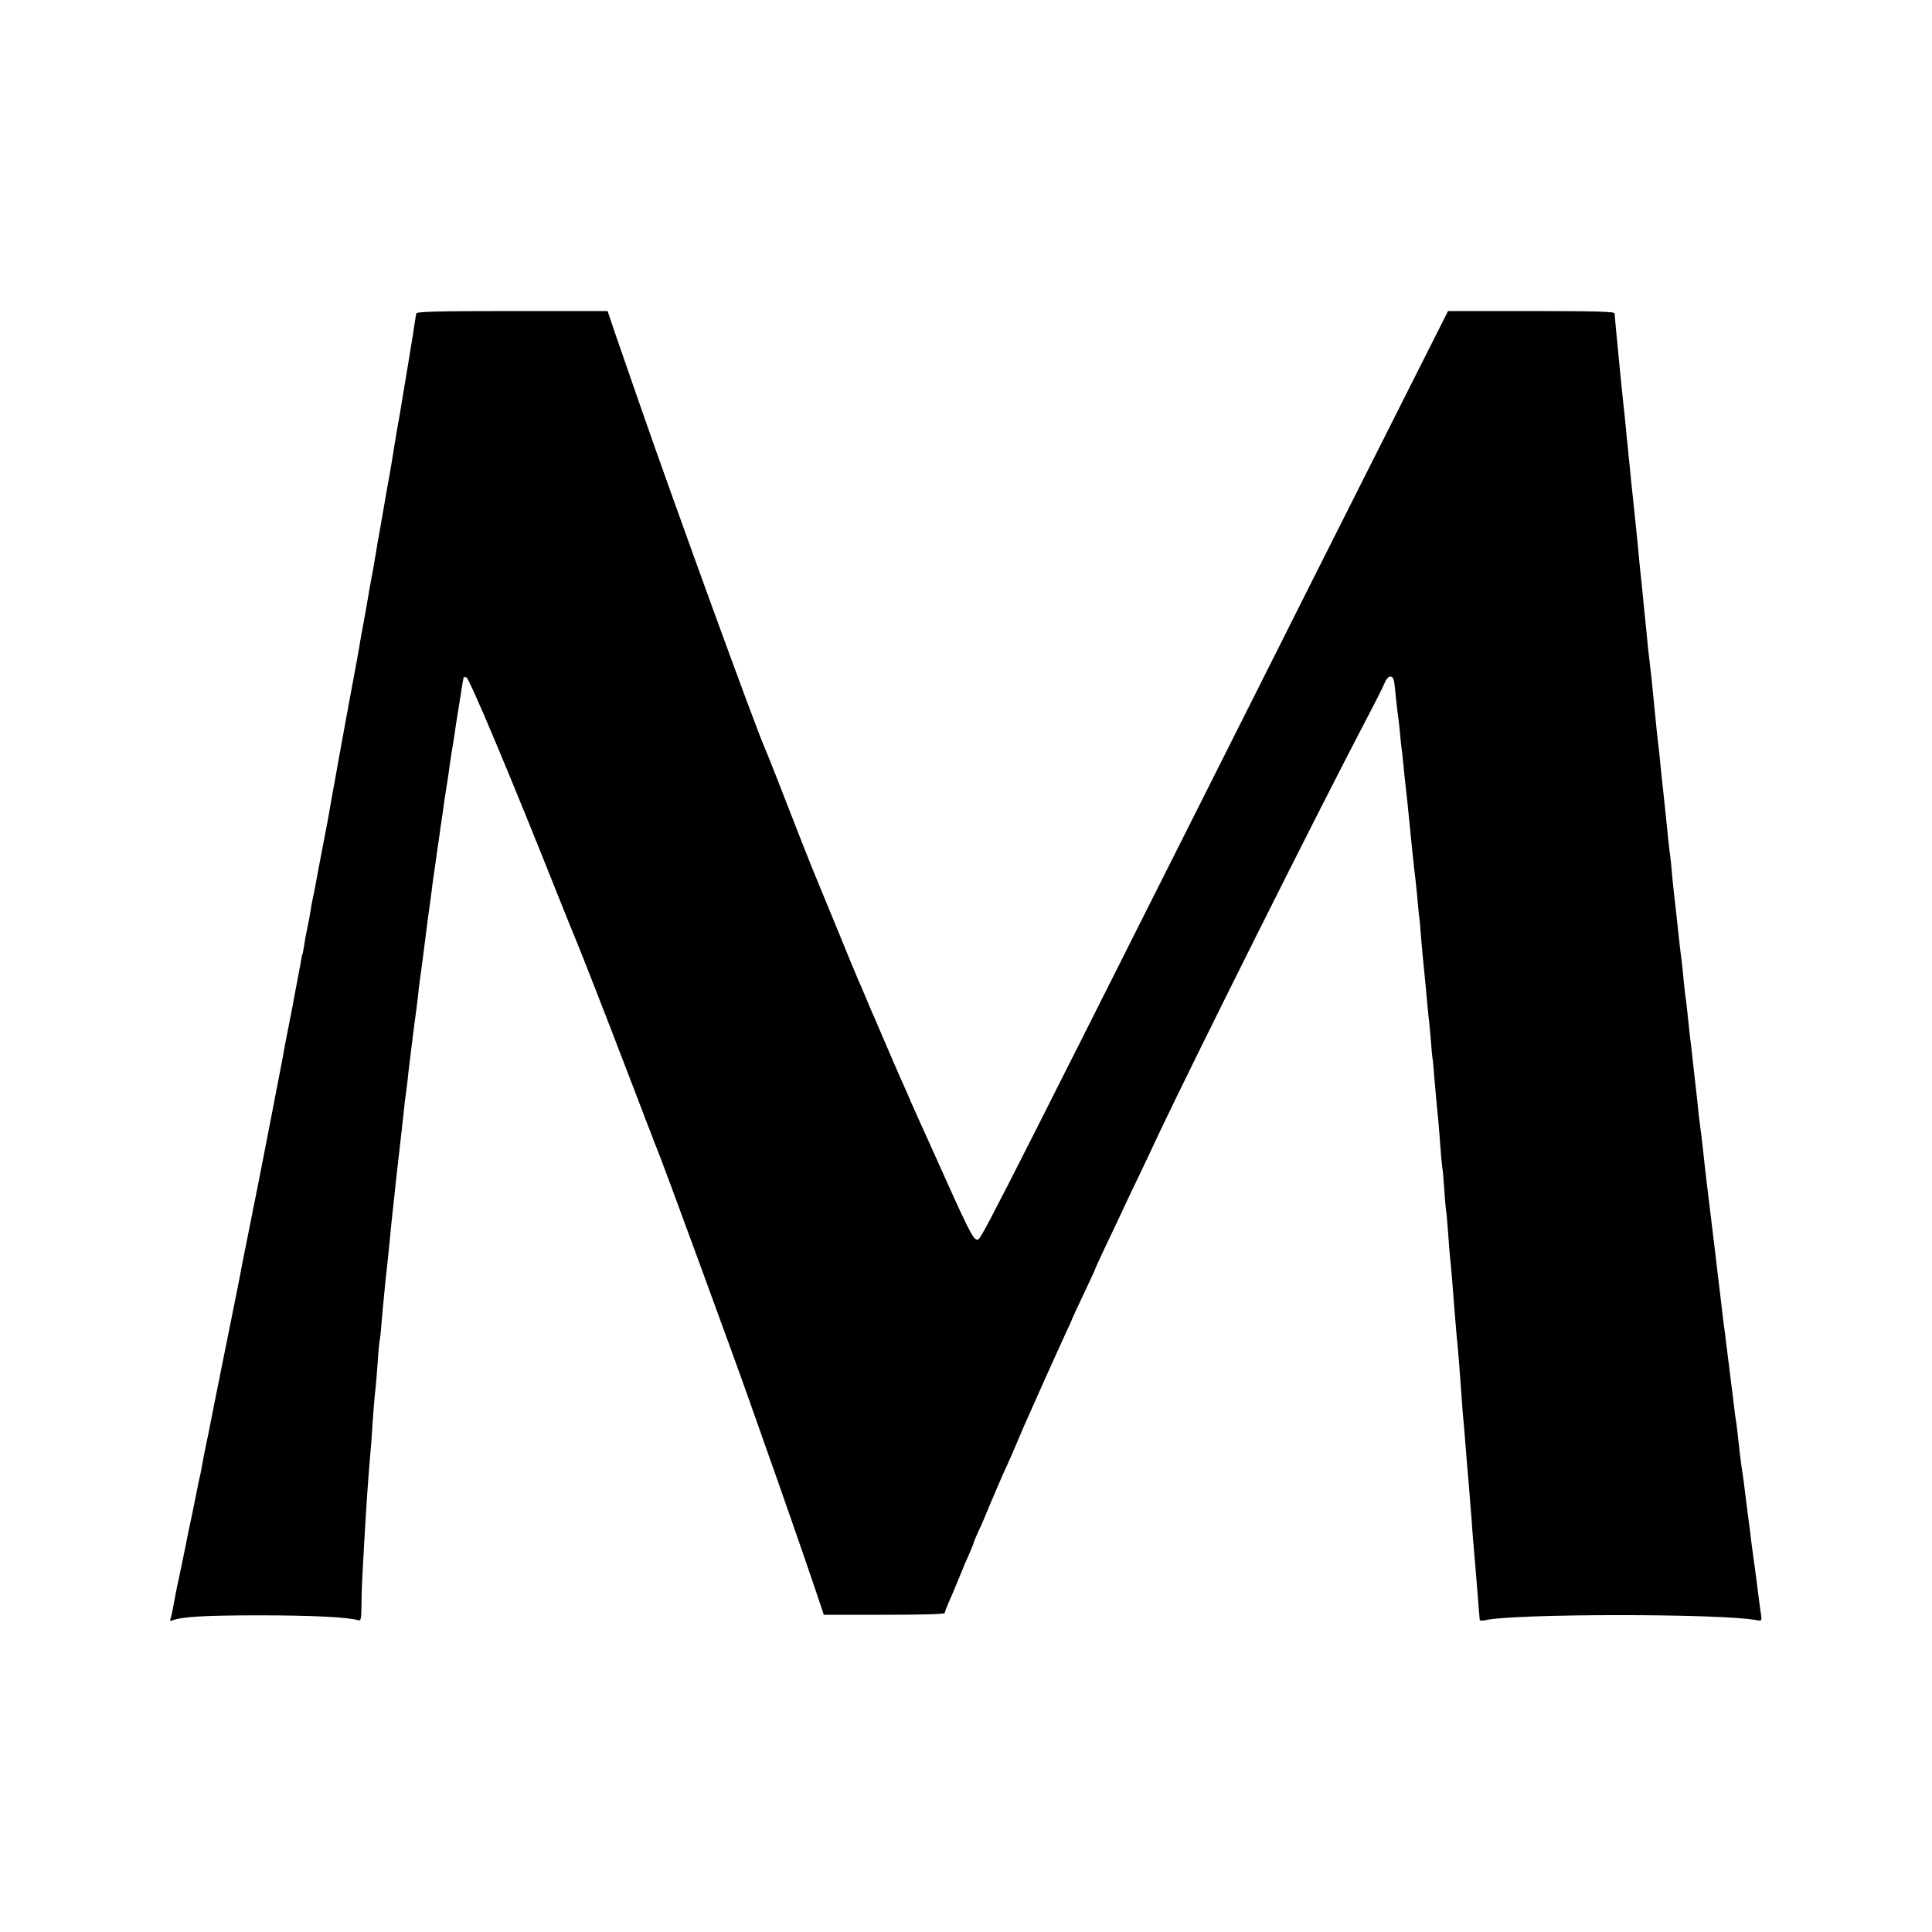
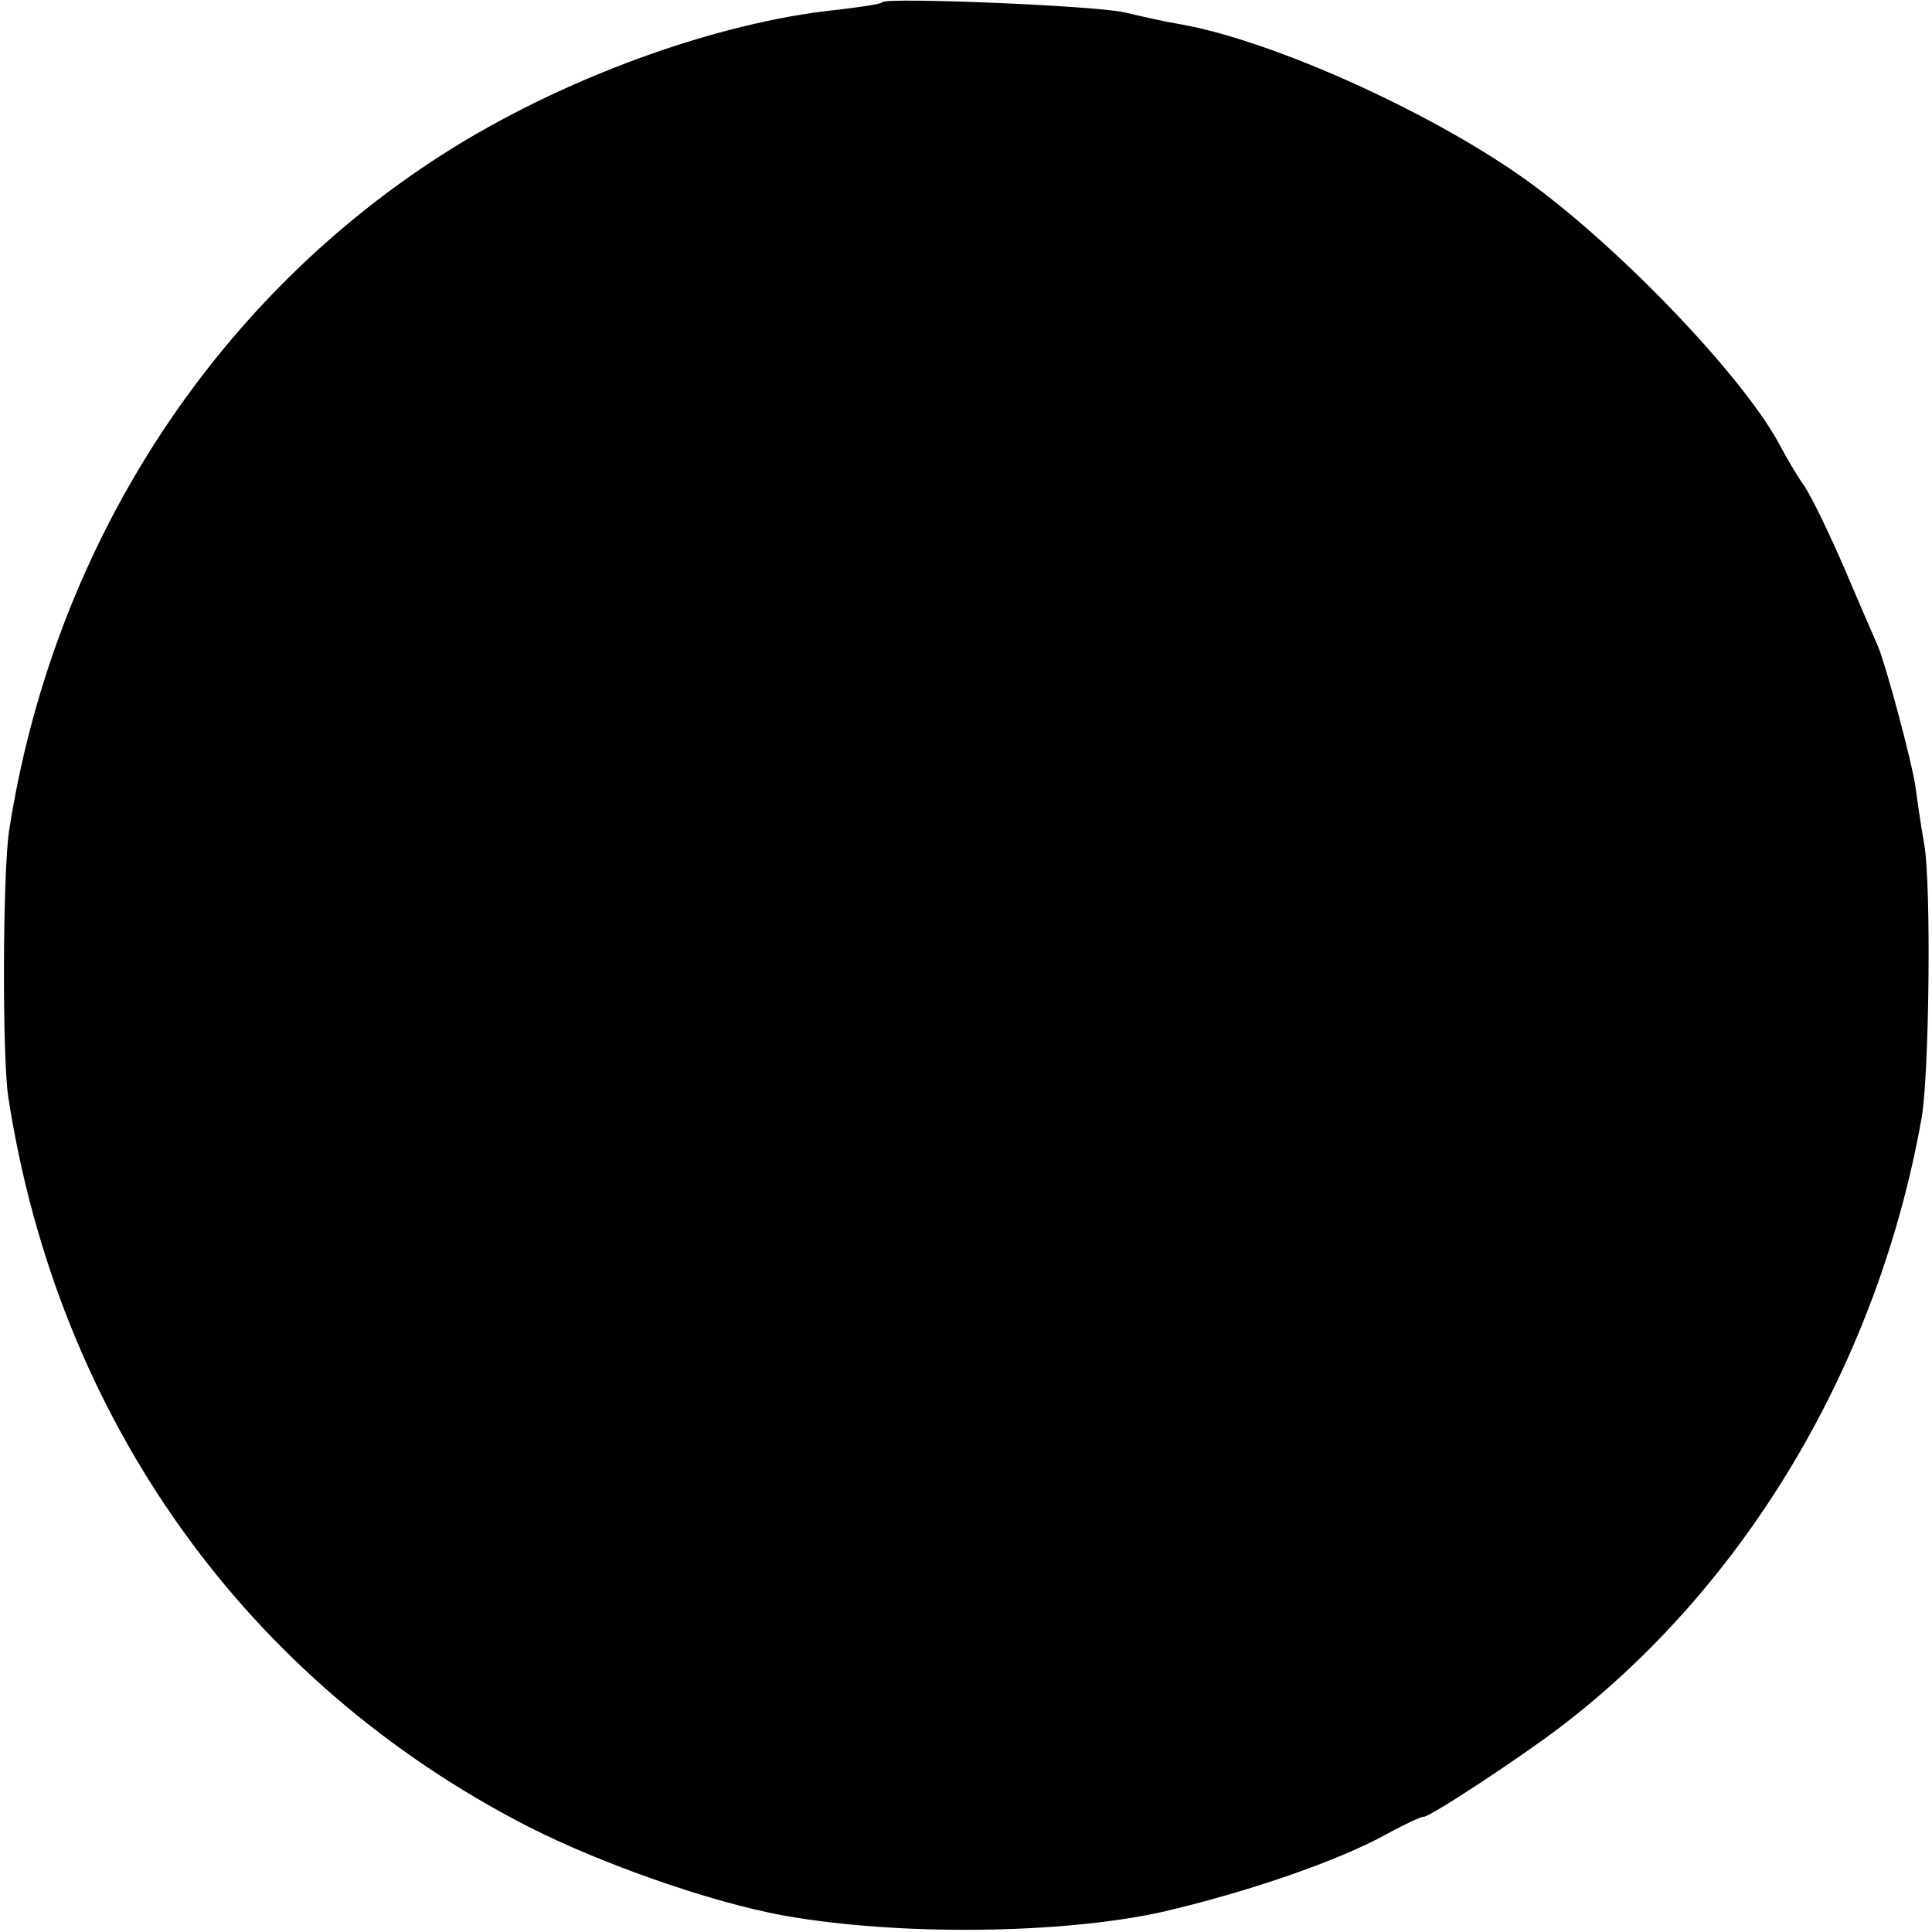
- <svg xmlns="http://www.w3.org/2000/svg" version="1.0" width="1000pt" height="1000pt" viewBox="0 0 1000 1000" preserveAspectRatio="xMidYMid meet">
-   <g transform="translate(0,1000) scale(0.1,-0.1)" fill="#000000" stroke="none">
-     <path d="M2155 8378 c-2 -7 -6 -31 -9 -53 -7 -45 -9 -63 -37 -230 -11 -66 -22 -133 -25 -150 -6 -40 -16 -95 -20 -120 -3 -11 -11 -63 -20 -115 -14 -90 -18 -111 -28 -170 -3 -14 -17 -92 -31 -175 -14 -82 -28 -161 -31 -175 -2 -14 -8 -52 -14 -85 -5 -33 -12 -71 -15 -85 -6 -28 -7 -36 -29 -165 -9 -49 -18 -101 -21 -115 -3 -14 -7 -38 -10 -55 -2 -16 -11 -66 -19 -110 -26 -141 -35 -189 -41 -220 -2 -16 -7 -41 -10 -54 -2 -13 -20 -112 -40 -220 -19 -108 -37 -205 -39 -216 -9 -52 -18 -102 -22 -125 -3 -14 -16 -81 -29 -150 -13 -69 -27 -141 -30 -160 -3 -19 -10 -53 -15 -75 -5 -22 -11 -57 -14 -77 -3 -21 -10 -57 -15 -80 -5 -24 -13 -63 -16 -88 -4 -24 -8 -47 -10 -50 -2 -3 -6 -23 -9 -45 -4 -22 -25 -134 -47 -250 -23 -115 -43 -219 -44 -230 -3 -19 -141 -729 -150 -770 -3 -11 -7 -31 -9 -45 -3 -14 -14 -72 -26 -130 -12 -58 -24 -118 -27 -135 -2 -16 -40 -207 -84 -423 -43 -215 -81 -402 -83 -415 -2 -12 -11 -56 -20 -97 -8 -41 -18 -91 -21 -110 -3 -19 -8 -42 -10 -50 -2 -8 -6 -26 -9 -40 -2 -14 -16 -81 -30 -150 -15 -69 -29 -136 -31 -150 -4 -21 -34 -166 -51 -245 -2 -11 -9 -46 -15 -78 -5 -32 -13 -65 -16 -74 -5 -12 -2 -15 10 -10 49 19 170 26 447 26 272 0 459 -9 513 -25 15 -5 17 4 18 78 1 84 2 107 13 303 13 226 19 315 31 460 4 39 8 95 10 125 5 87 15 212 20 245 2 17 6 73 10 125 3 52 8 102 10 110 2 8 7 51 10 95 4 44 8 94 10 110 6 67 16 162 20 195 2 19 7 67 11 105 4 39 8 81 9 95 5 45 25 234 30 278 3 23 7 62 10 87 3 25 7 64 10 88 8 72 16 140 20 182 3 22 7 56 10 75 2 19 7 55 9 80 6 53 34 280 42 331 2 20 7 59 10 85 2 27 7 60 9 74 2 14 14 99 25 190 11 91 23 176 25 190 2 14 7 48 10 75 3 28 8 61 10 75 2 14 7 45 10 70 3 25 8 56 10 70 2 14 7 45 10 70 3 25 8 56 10 70 2 14 7 45 10 70 3 25 10 70 15 100 5 30 12 75 15 100 3 25 10 70 15 100 5 30 12 73 15 95 3 23 7 50 9 60 2 11 9 56 16 100 7 44 14 87 15 95 2 8 4 18 4 22 1 4 7 5 15 2 16 -6 235 -527 480 -1144 43 -107 82 -204 87 -215 15 -34 174 -441 244 -625 37 -96 78 -203 91 -237 13 -35 35 -93 50 -130 14 -38 29 -77 34 -88 23 -52 400 -1081 477 -1300 19 -55 60 -170 90 -255 69 -193 190 -541 251 -721 l46 -137 313 0 c187 0 313 3 313 9 0 5 9 28 19 52 11 23 36 83 56 132 20 50 45 109 56 132 10 24 19 45 19 49 0 3 11 29 24 57 14 29 41 92 61 142 21 49 48 112 60 140 45 98 63 141 89 202 14 35 37 86 50 115 13 29 52 116 86 193 35 77 80 178 101 223 22 46 39 85 39 87 0 1 27 60 60 129 33 70 60 128 60 131 0 2 22 50 49 107 27 56 67 141 89 188 22 47 64 137 95 200 30 63 75 158 99 210 211 443 824 1668 1077 2150 39 74 78 152 87 173 10 24 22 37 32 35 16 -3 18 -10 27 -108 4 -36 8 -76 11 -90 2 -14 6 -54 10 -90 3 -36 7 -75 9 -88 2 -13 7 -53 10 -90 3 -37 8 -80 10 -97 2 -16 6 -57 10 -90 3 -33 8 -78 10 -100 2 -22 9 -89 15 -150 6 -60 13 -121 15 -135 2 -14 6 -56 10 -95 3 -38 8 -86 10 -105 3 -19 7 -62 9 -95 3 -33 7 -85 10 -115 8 -75 13 -133 21 -215 3 -38 8 -86 10 -105 3 -19 7 -70 11 -113 3 -43 7 -87 9 -97 2 -10 6 -54 9 -97 6 -70 13 -149 22 -238 1 -16 6 -68 9 -115 3 -47 8 -97 10 -111 3 -14 7 -63 10 -109 3 -46 7 -95 9 -109 3 -14 7 -66 11 -116 3 -49 8 -108 10 -130 3 -22 7 -69 10 -105 12 -156 15 -189 20 -250 3 -36 7 -85 10 -110 4 -41 8 -94 21 -270 2 -36 6 -87 9 -115 3 -27 7 -81 10 -120 7 -92 13 -154 20 -240 3 -38 7 -95 10 -125 4 -65 14 -187 20 -250 2 -25 7 -85 11 -135 7 -89 11 -142 13 -159 1 -4 11 -6 24 -3 142 36 1234 36 1409 1 25 -5 27 -3 24 23 -3 15 -14 100 -25 188 -12 88 -24 178 -27 200 -2 22 -7 56 -9 75 -3 19 -7 53 -10 75 -5 41 -11 88 -20 160 -3 22 -8 56 -11 75 -7 49 -12 96 -19 160 -3 30 -8 66 -10 80 -3 14 -7 48 -10 75 -3 28 -8 64 -10 80 -2 17 -7 53 -10 80 -3 28 -8 64 -10 80 -2 17 -7 53 -10 80 -3 28 -8 64 -10 80 -3 17 -7 53 -10 80 -3 28 -10 84 -15 125 -5 41 -12 98 -15 125 -3 28 -7 66 -10 85 -2 19 -11 94 -20 165 -9 72 -18 146 -20 165 -2 19 -7 58 -10 85 -14 133 -27 235 -30 255 -1 8 -6 47 -9 85 -4 39 -10 90 -13 115 -3 25 -6 56 -8 70 -2 25 -13 117 -20 175 -2 17 -6 59 -10 95 -4 36 -8 76 -11 90 -2 14 -6 54 -10 90 -3 36 -7 76 -9 90 -4 29 -15 120 -20 170 -3 34 -13 121 -21 190 -2 19 -7 64 -10 100 -3 36 -7 76 -9 90 -5 30 -11 92 -25 230 -6 58 -13 121 -15 140 -2 19 -7 62 -10 95 -3 33 -7 74 -9 90 -5 35 -15 130 -21 195 -16 167 -17 174 -29 275 -3 22 -8 69 -11 105 -4 36 -8 81 -10 100 -2 19 -7 64 -10 100 -3 36 -8 81 -10 100 -2 19 -7 62 -10 95 -6 67 -10 111 -29 290 -13 118 -17 164 -21 205 -3 25 -7 65 -9 90 -3 25 -8 74 -11 110 -4 36 -8 83 -11 105 -12 110 -46 462 -47 483 0 9 -93 12 -431 12 l-431 0 -321 -637 c-177 -351 -559 -1110 -849 -1688 -1282 -2550 -1248 -2482 -1268 -2481 -21 1 -46 52 -229 461 -27 61 -59 130 -70 155 -11 25 -28 63 -38 85 -9 22 -26 60 -37 85 -11 25 -49 110 -83 190 -34 80 -68 159 -75 175 -8 17 -28 64 -45 105 -17 41 -38 89 -45 105 -7 17 -55 131 -105 255 -51 124 -98 239 -105 255 -16 36 -125 313 -201 510 -30 77 -59 149 -64 160 -41 88 -468 1261 -648 1780 -50 143 -108 311 -129 372 l-38 113 -493 0 c-385 0 -494 -3 -497 -12z" />
+ <svg xmlns="http://www.w3.org/2000/svg" version="1.0" width="280pt" height="280pt" viewBox="0 0 280 280" preserveAspectRatio="xMidYMid meet">
+   <g transform="translate(0,280) scale(0.1,-0.1)" fill="#000000" stroke="none">
+     <path d="M1279 2797 c-2 -3 -31 -7 -64 -11 -177 -18 -402 -100 -574 -210 -337 -216 -565 -573 -628 -981 -9 -63 -10 -325 -1 -385 72 -466 344 -847 753 -1057 108 -55 266 -110 370 -129 167 -30 404 -27 549 5 121 28 253 73 324 112 29 16 54 27 55 26 5 -3 135 82 197 129 271 206 462 529 525 884 11 63 14 334 4 395 -6 33 -11 71 -13 85 -4 31 -43 178 -55 205 -5 11 -26 60 -47 109 -21 49 -47 103 -58 120 -12 17 -27 43 -35 58 -49 95 -222 278 -358 379 -136 101 -376 210 -513 234 -19 3 -55 11 -80 17 -44 10 -342 22 -351 15z" />
  </g>
</svg>
